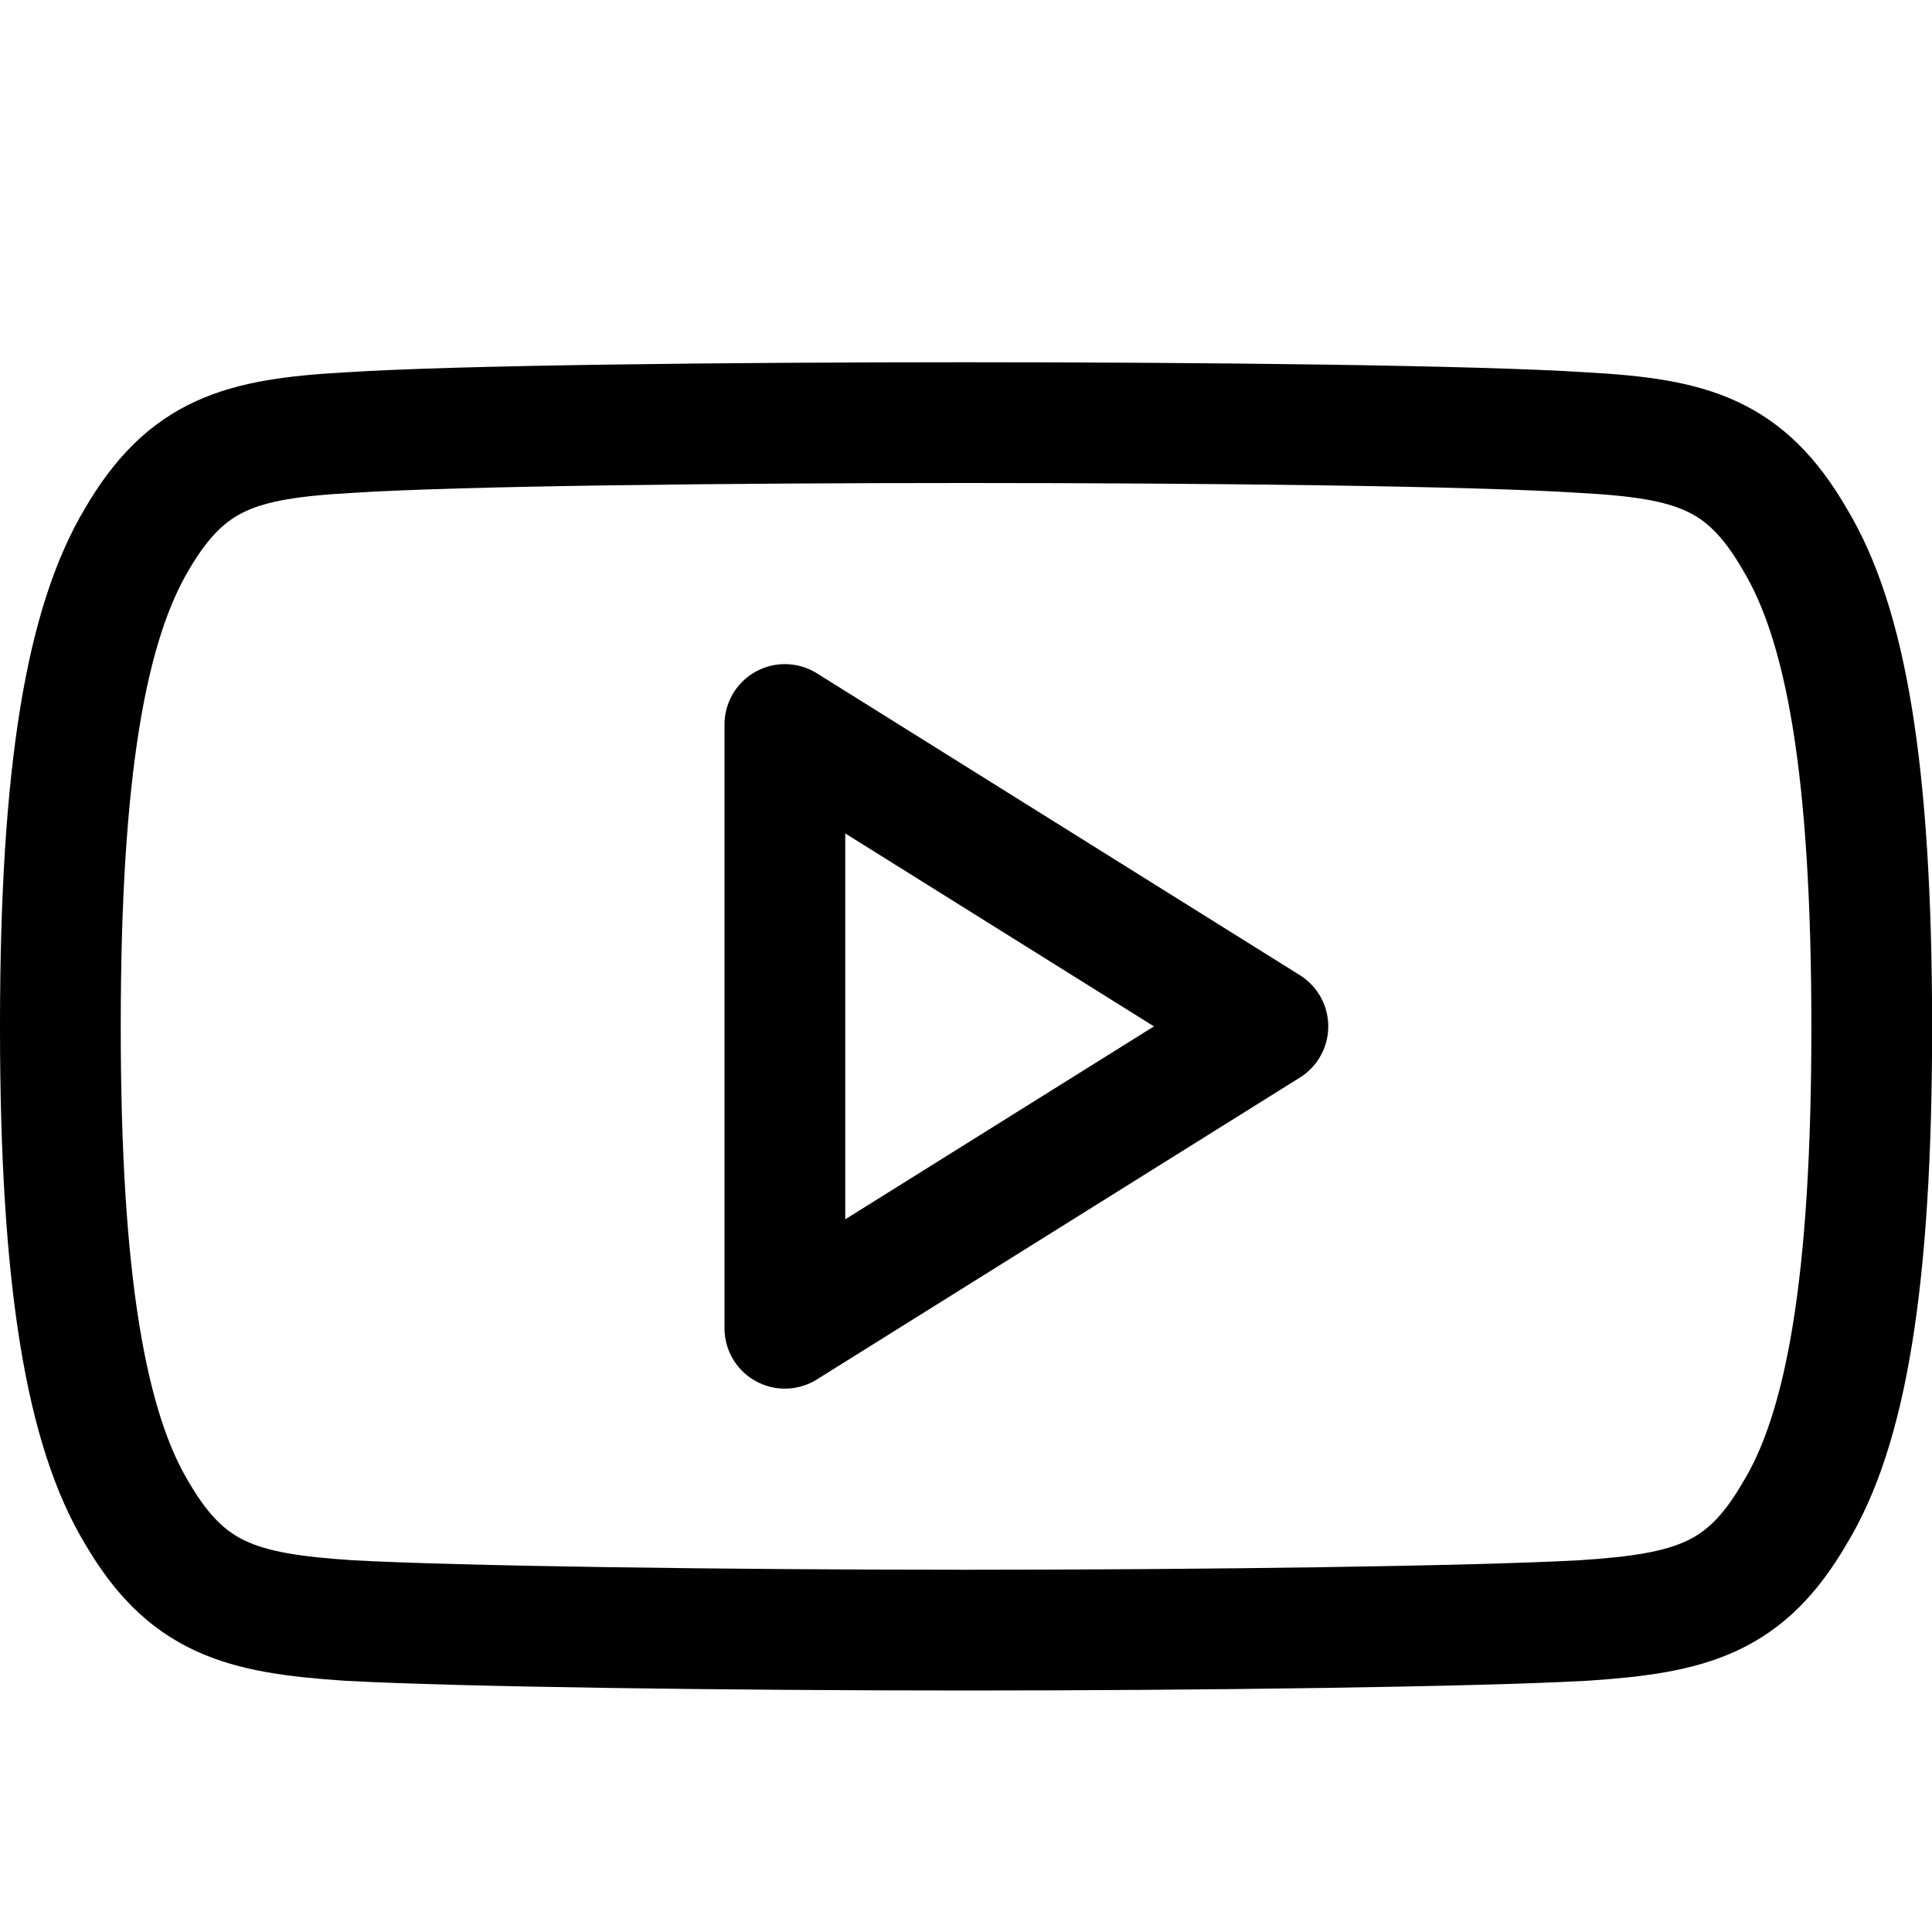
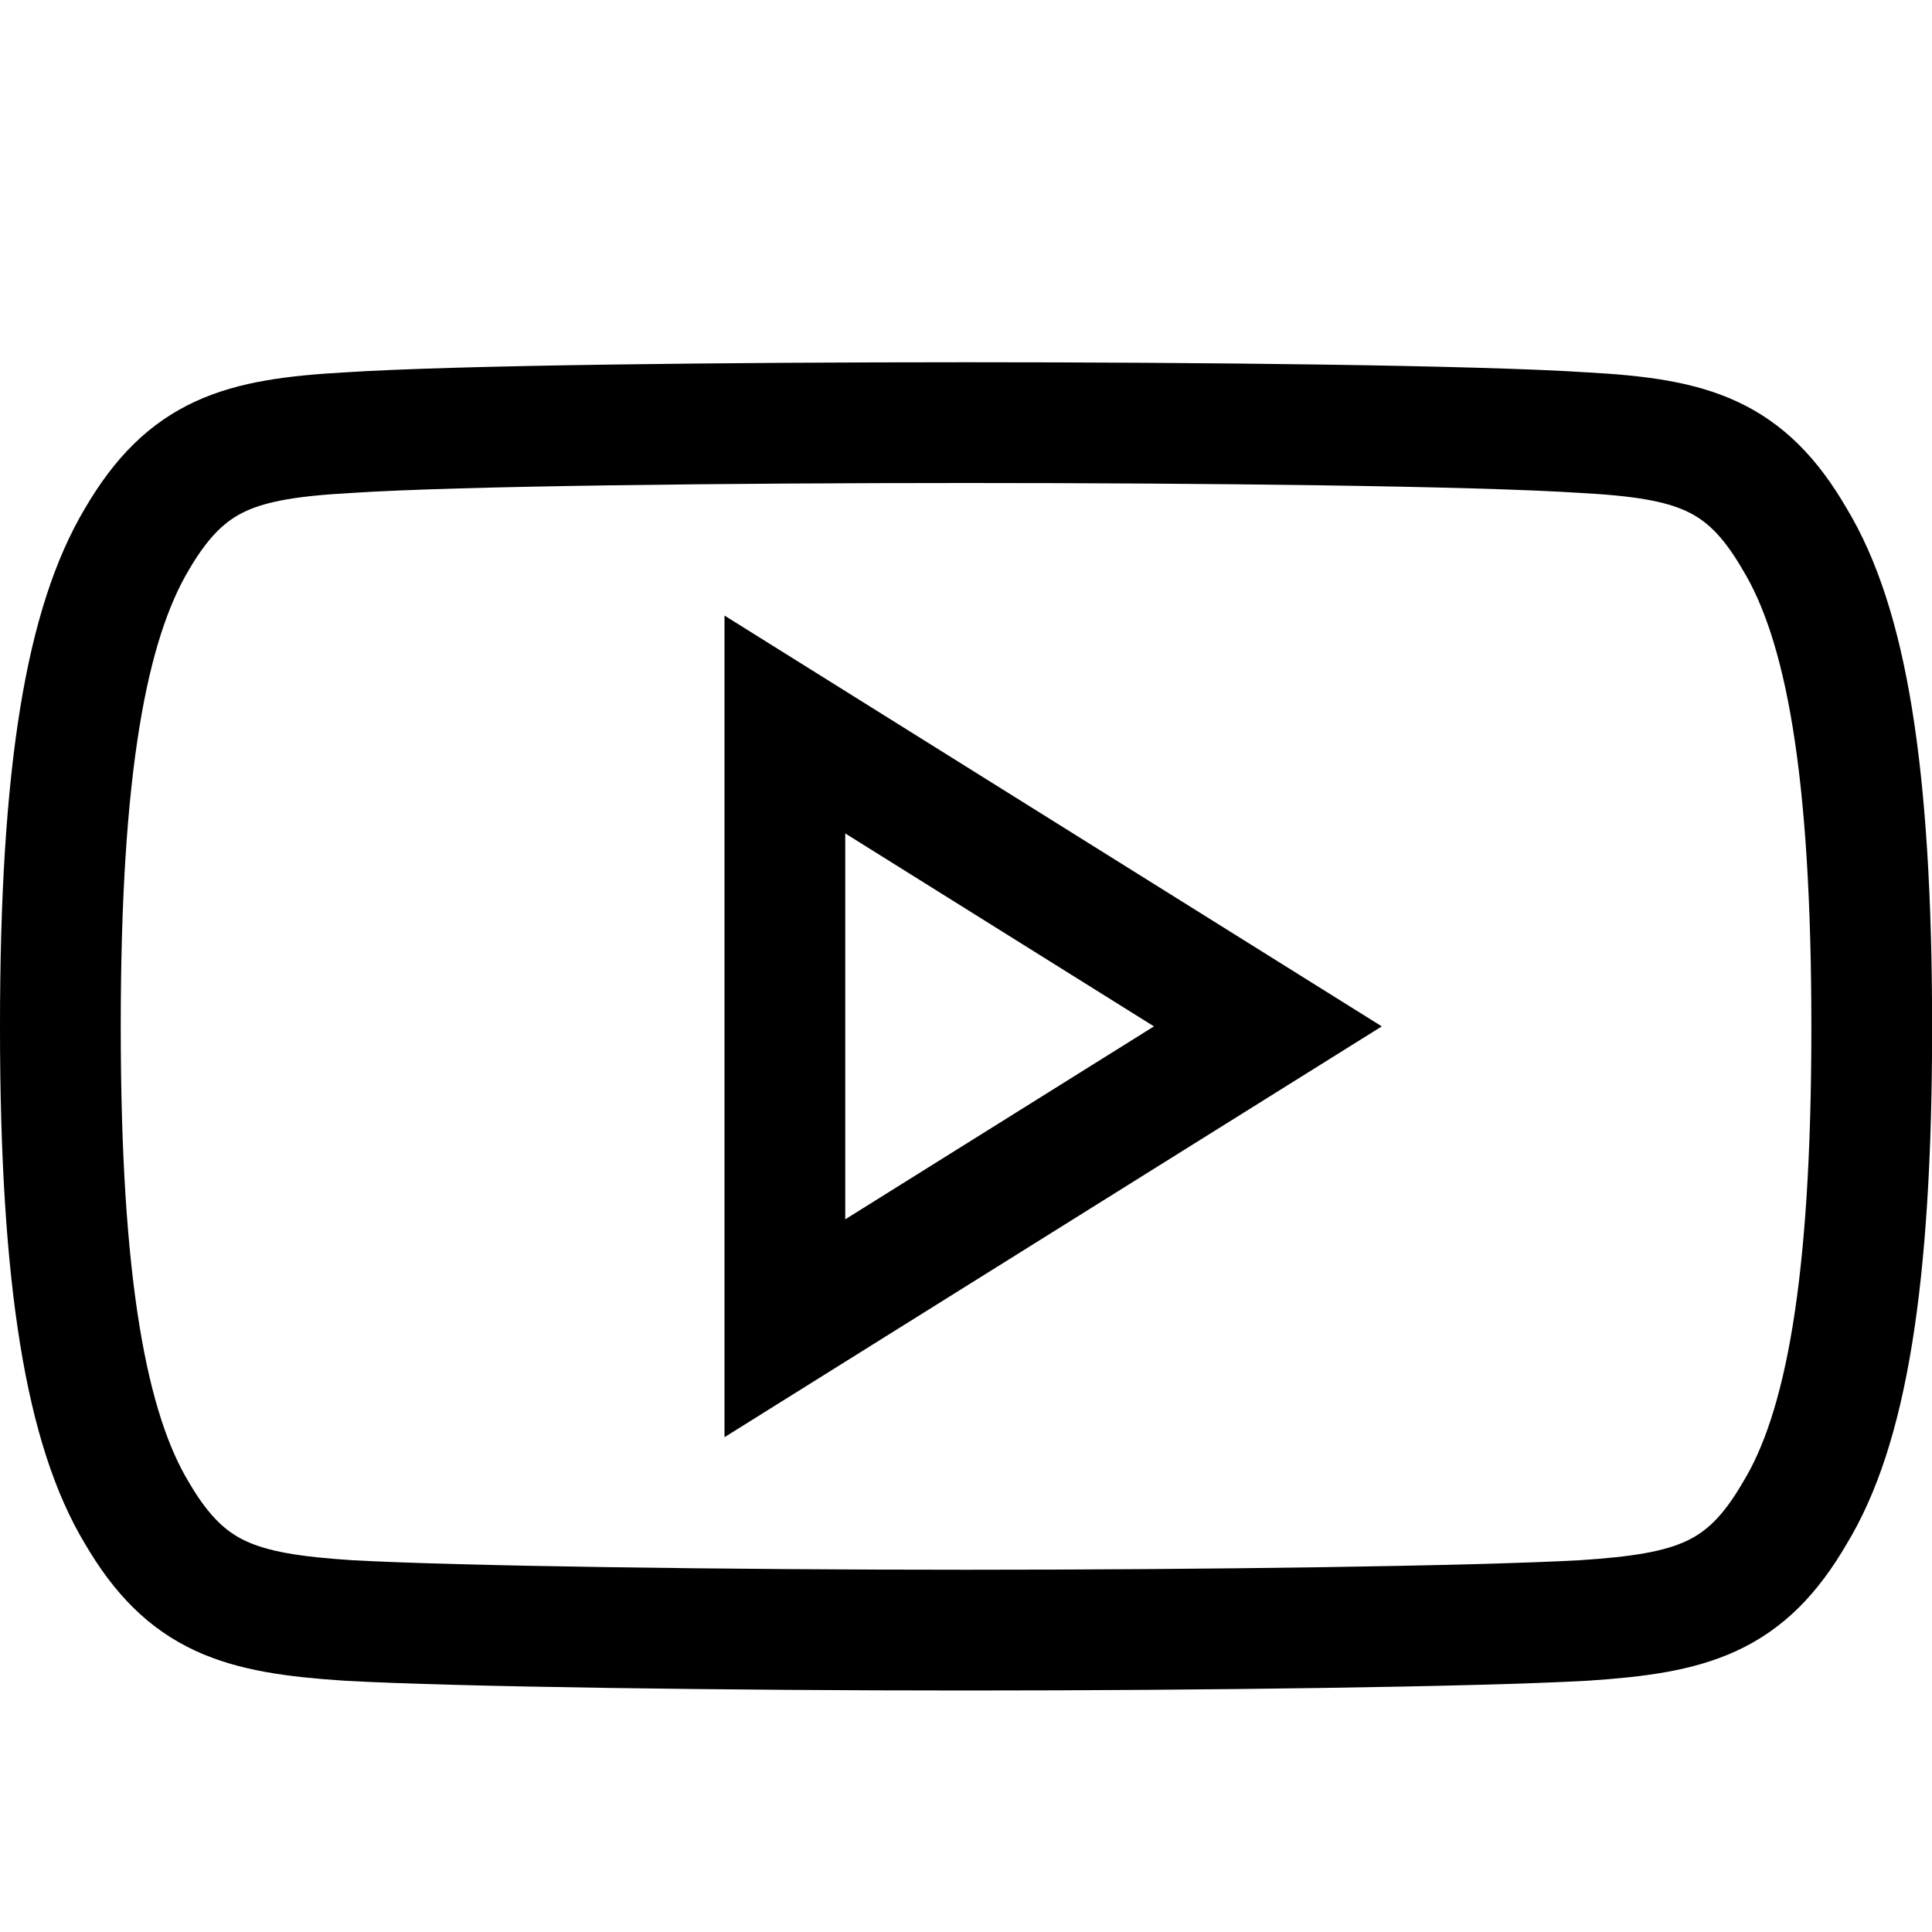
- <svg xmlns="http://www.w3.org/2000/svg" viewBox="0 0 16 16">
-   <g fill="none" fill-rule="evenodd" stroke="#000" stroke-linecap="round" stroke-linejoin="round" stroke-miterlimit="10" clip-rule="evenodd">
+ <svg xmlns="http://www.w3.org/2000/svg" className="text-black" width="22" height="auto" viewBox="0 0 16 16">
+   <g fill="none" fillRule="evenodd" stroke="#000" strokeLinecap="round" strokeLinejoin="round" strokeMiterlimit="20" clipRule="evenodd">
    <path d="M14.862 4.463c-.407-.702-.848-.831-1.747-.88-.898-.059-3.157-.083-5.113-.083-1.96 0-4.22.024-5.117.083-.897.05-1.339.178-1.75.88C.716 5.165.5 6.372.5 8.498v.008c0 2.117.216 3.333.635 4.026.41.701.852.829 1.75.888.897.05 3.156.08 5.117.08 1.956 0 4.215-.03 5.114-.08.899-.059 1.34-.187 1.747-.888.424-.694.638-1.91.638-4.026v-.005-.003c-.001-2.126-.214-3.333-.639-4.035z" />
    <path d="M6.5 11V6l4 2.5z" />
  </g>
</svg>
